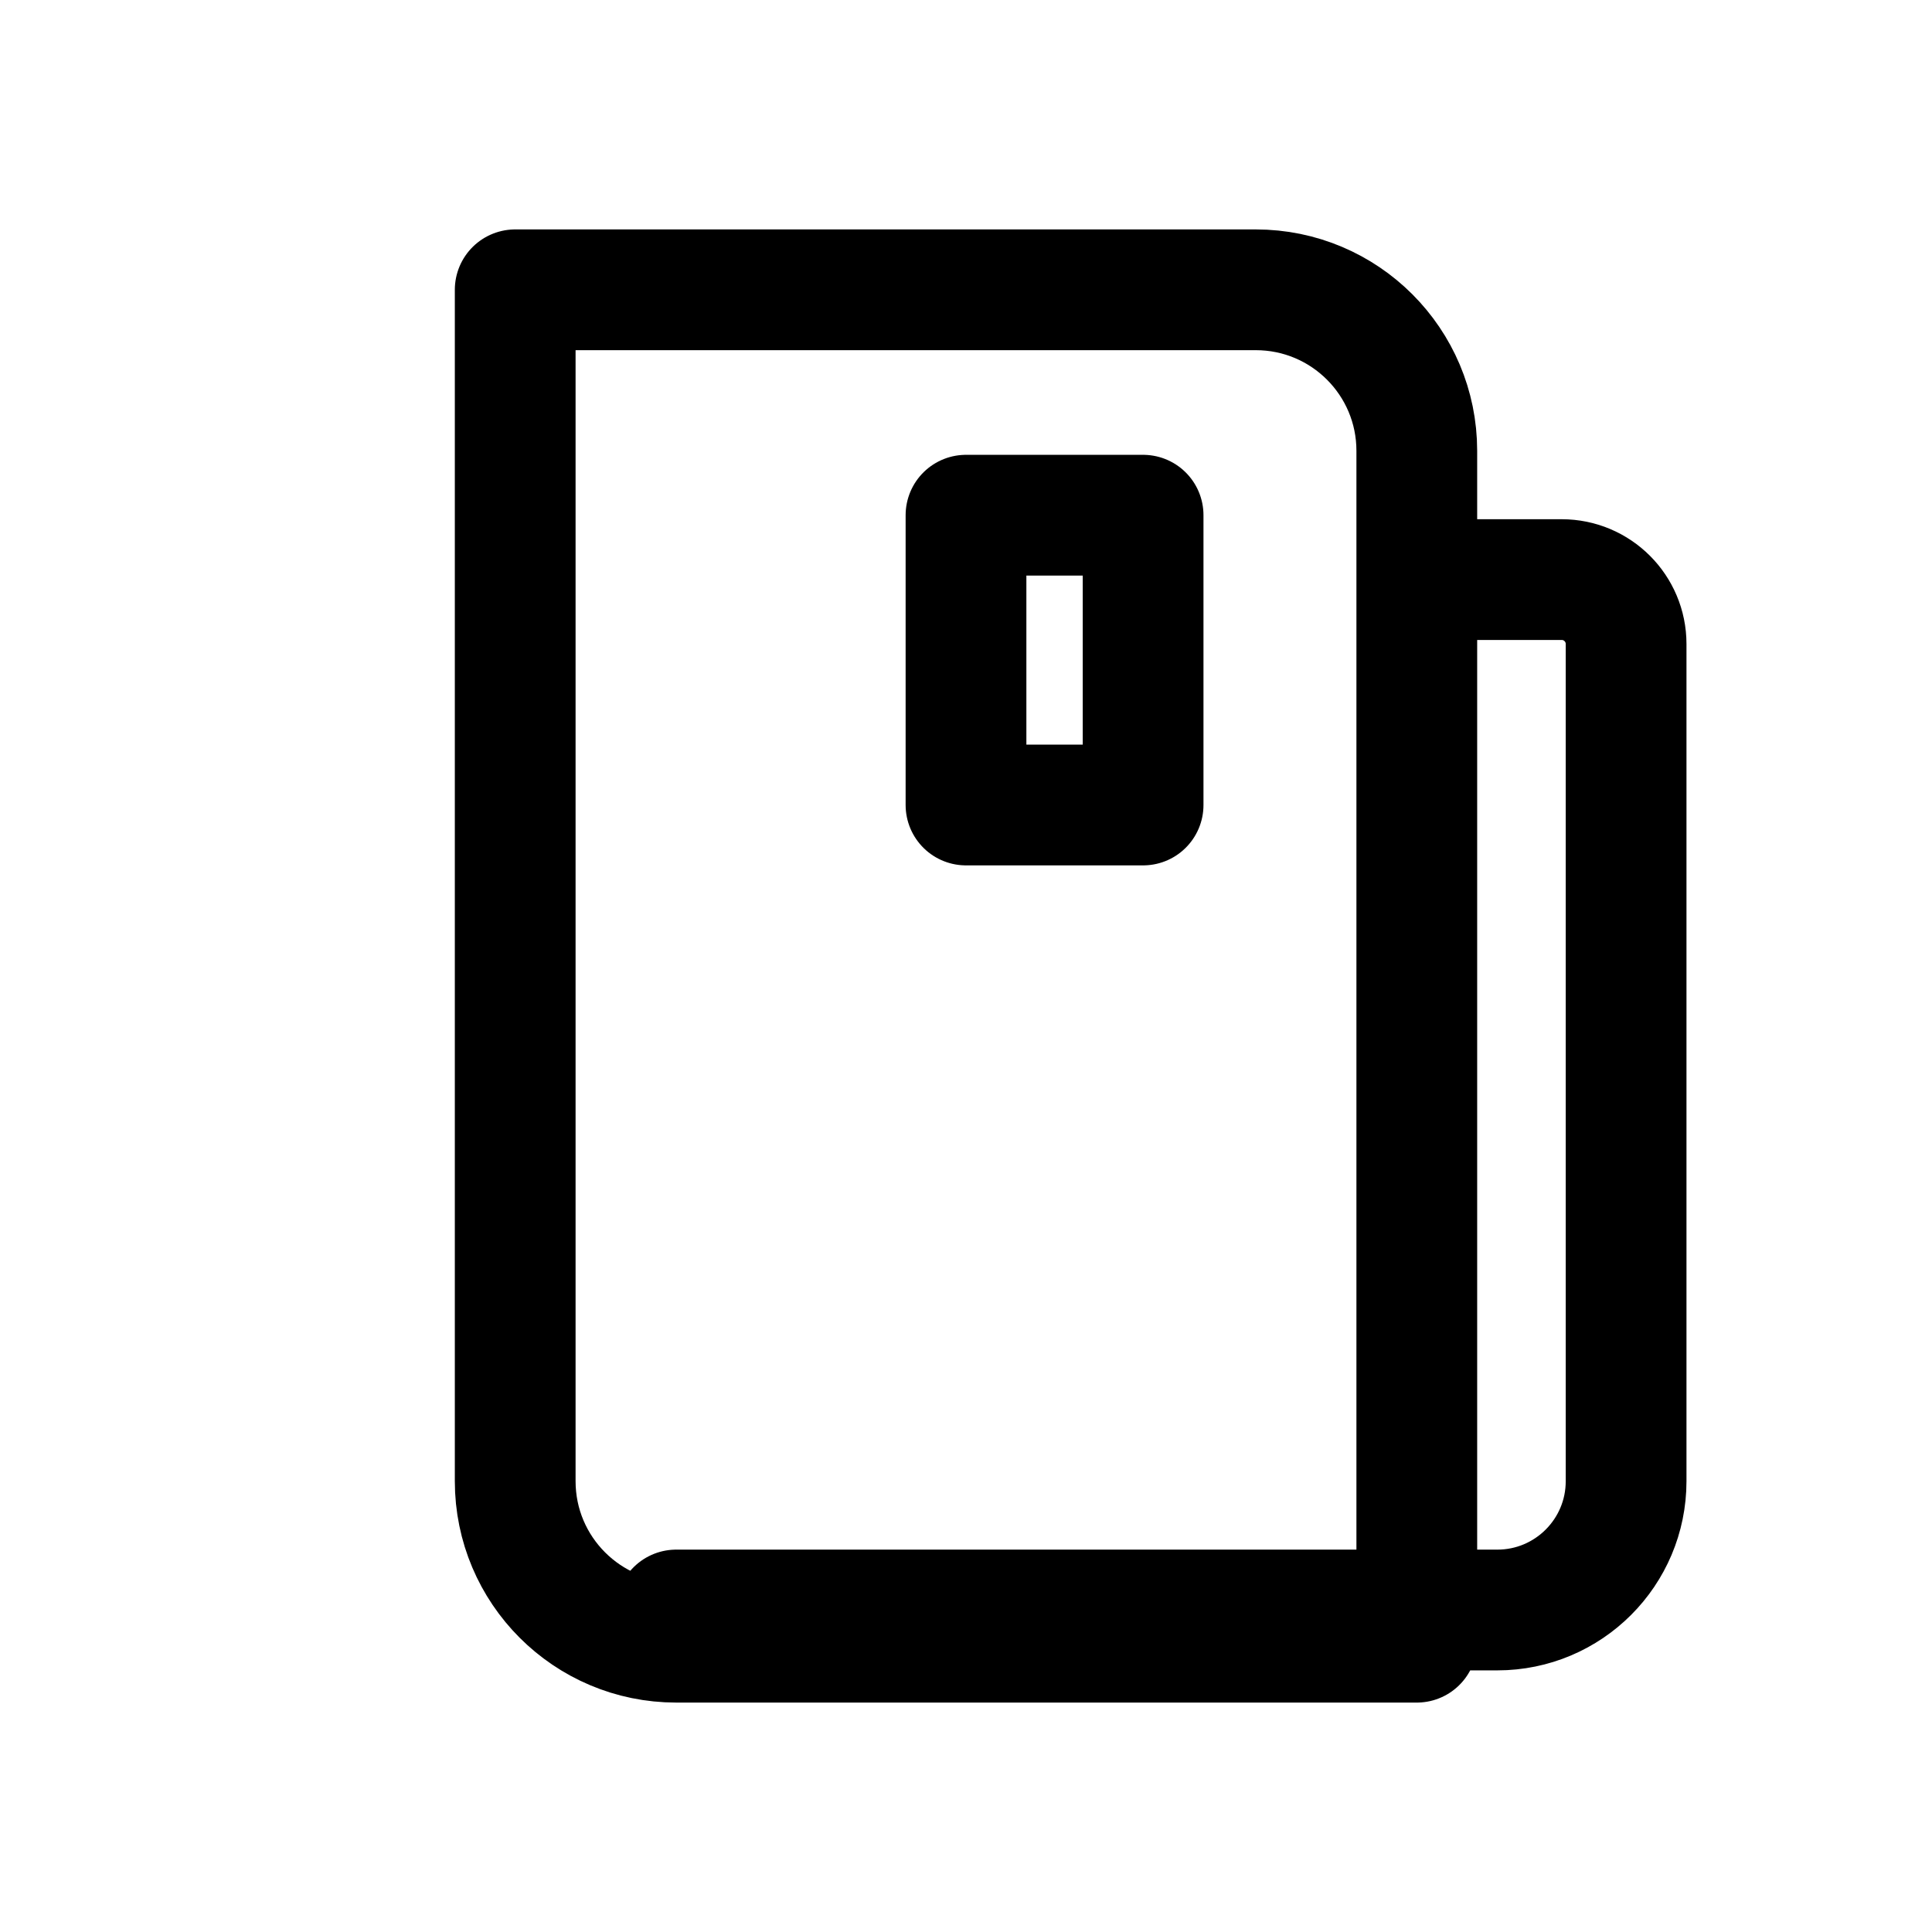
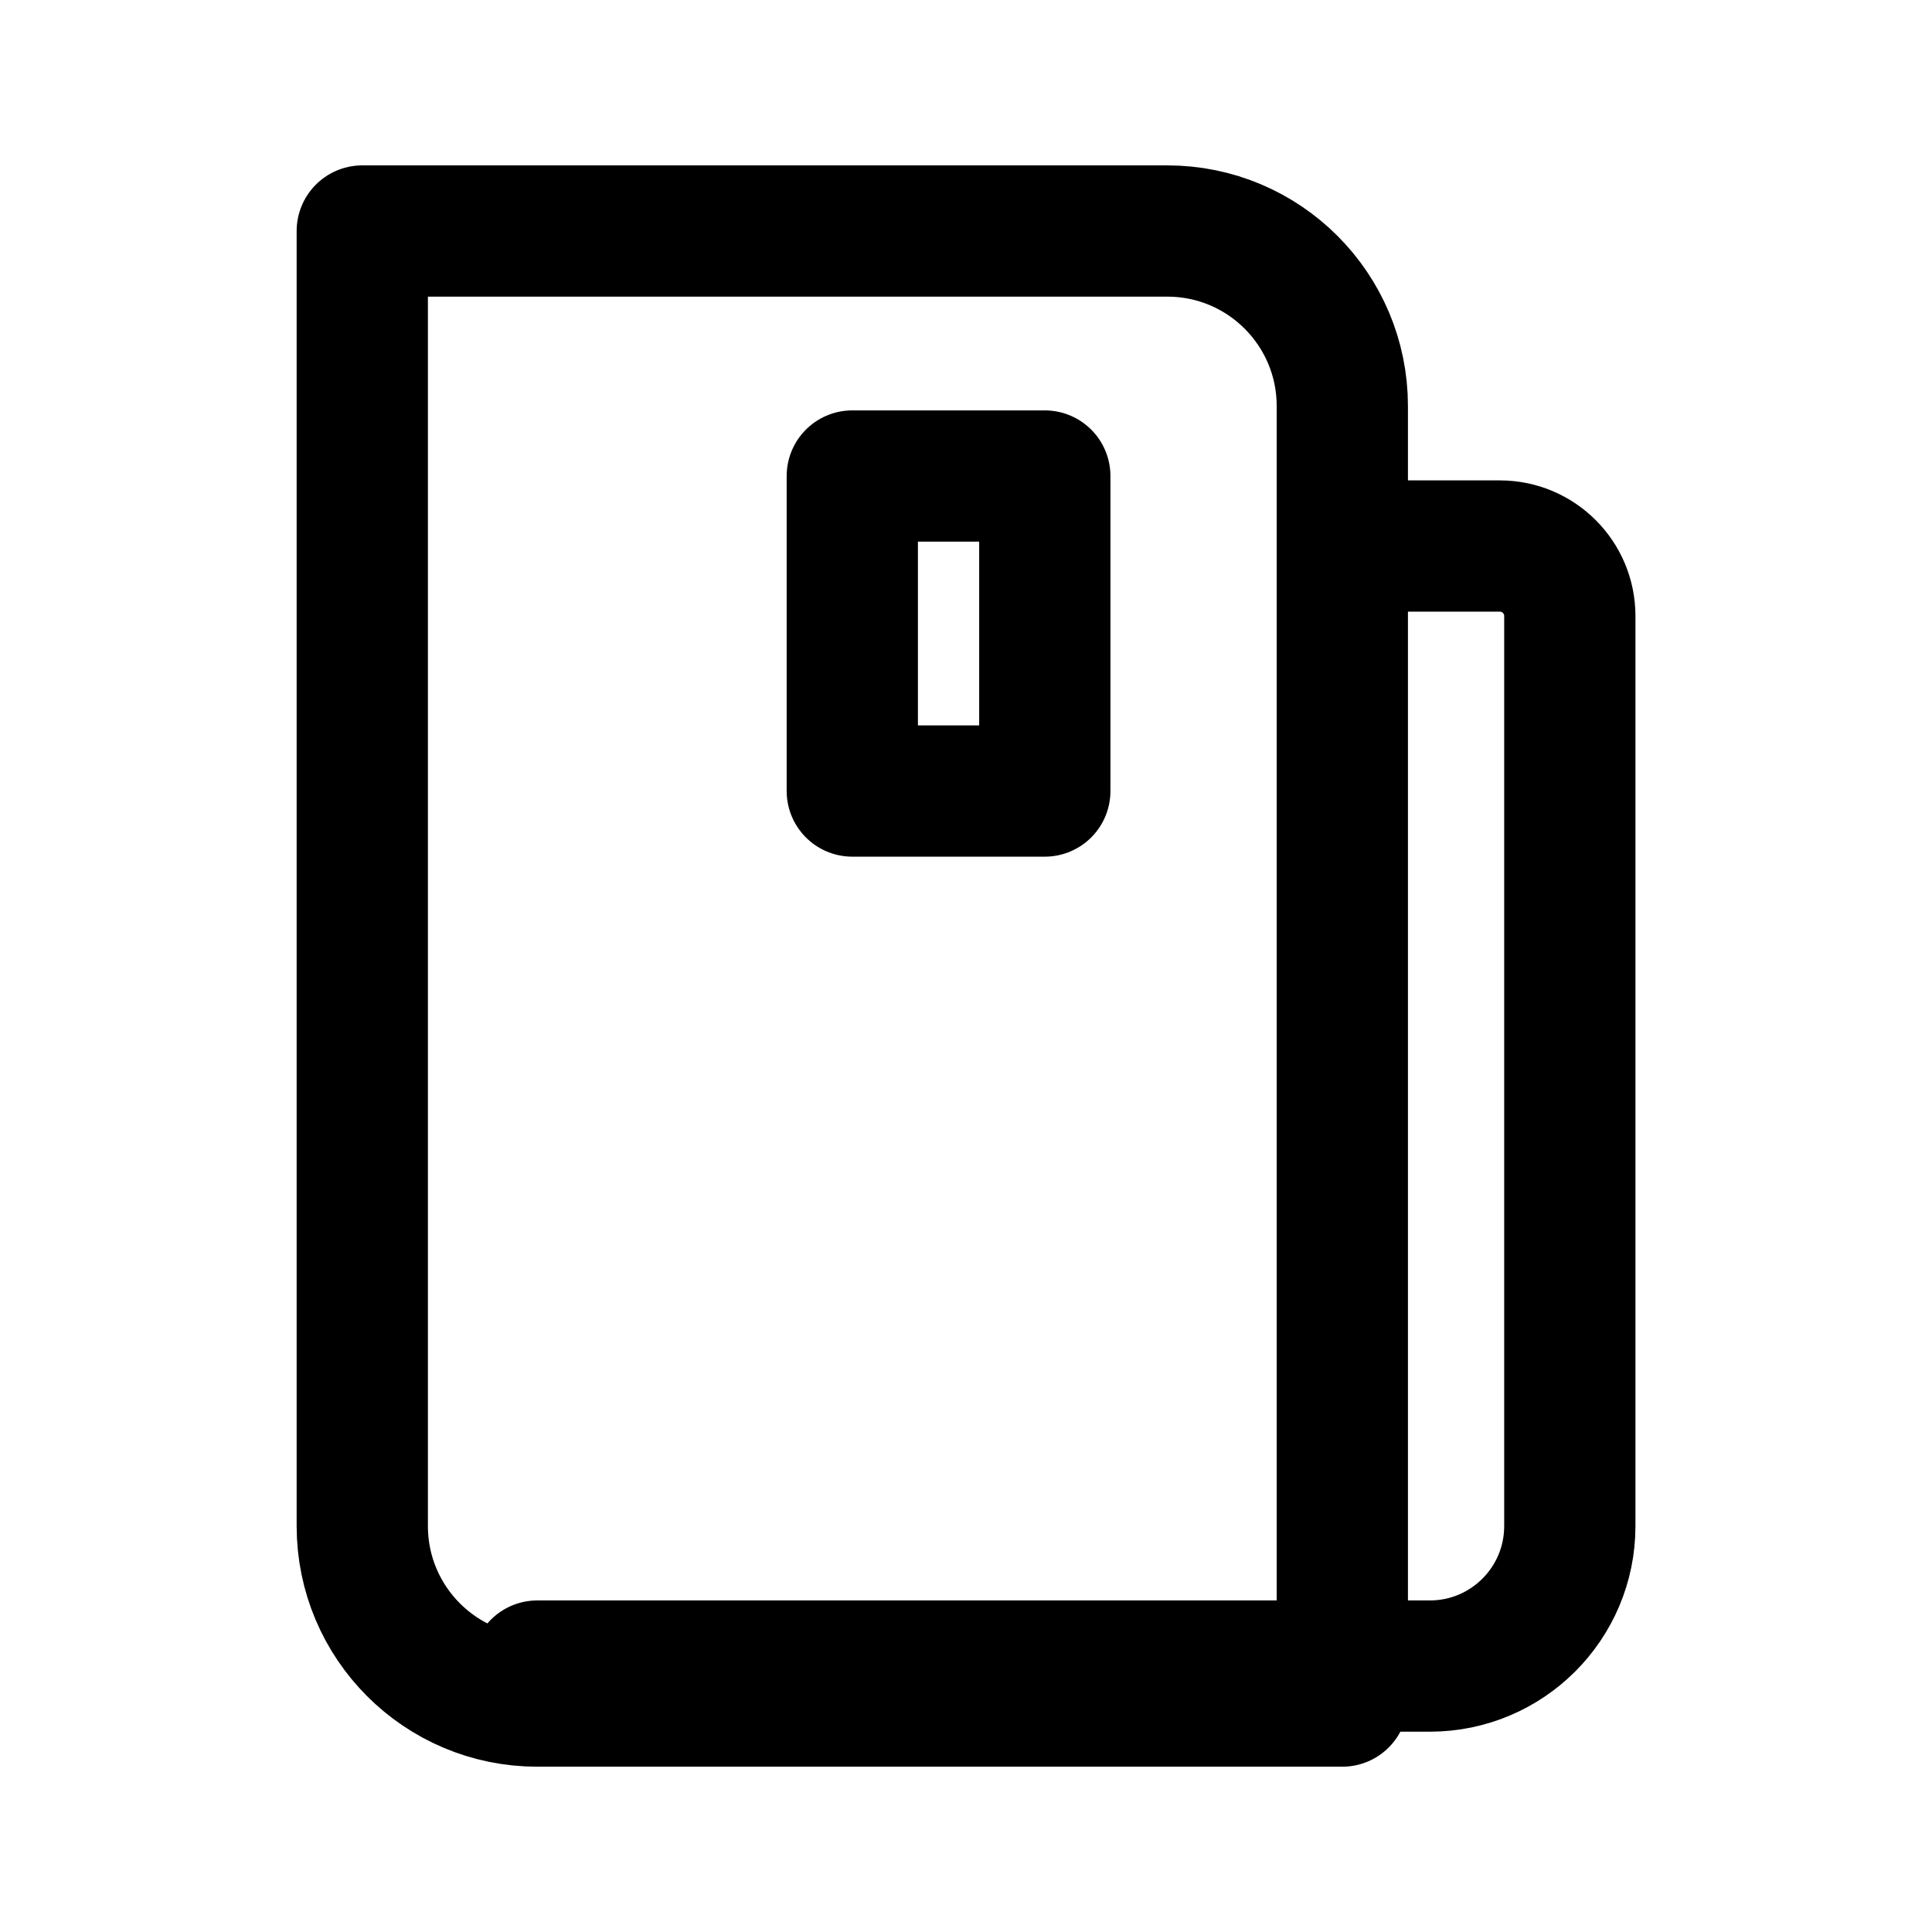
<svg xmlns="http://www.w3.org/2000/svg" viewBox="0 0 24 24" fill="none" stroke="currentColor" stroke-width="1.5" stroke-linecap="round" stroke-linejoin="round" aria-hidden="true">
-   <path d="M6.4 3.6h9.2a2 2 0 0 1 2 2v14.8H8.4a2 2 0 0 1-2-2zM17.6 7.2h1.8a.8.8 0 0 1 .8.8v10.4a1.6 1.6 0 0 1-1.6 1.6H8.4M12 6.4h2.2v3.6H12z" />
+   <path d="M6.4 3.6h9.2a2 2 0 0 1 2 2v14.8H8.4a2 2 0 0 1-2-2zM17.6 7.2h1.8a.8.8 0 0 1 .8.8v10.4a1.6 1.6 0 0 1-1.6 1.6H8.4M12 6.4h2.2v3.6H12z" transform="translate(-2.4565 -1.0435) scale(1.087)" />
</svg>
